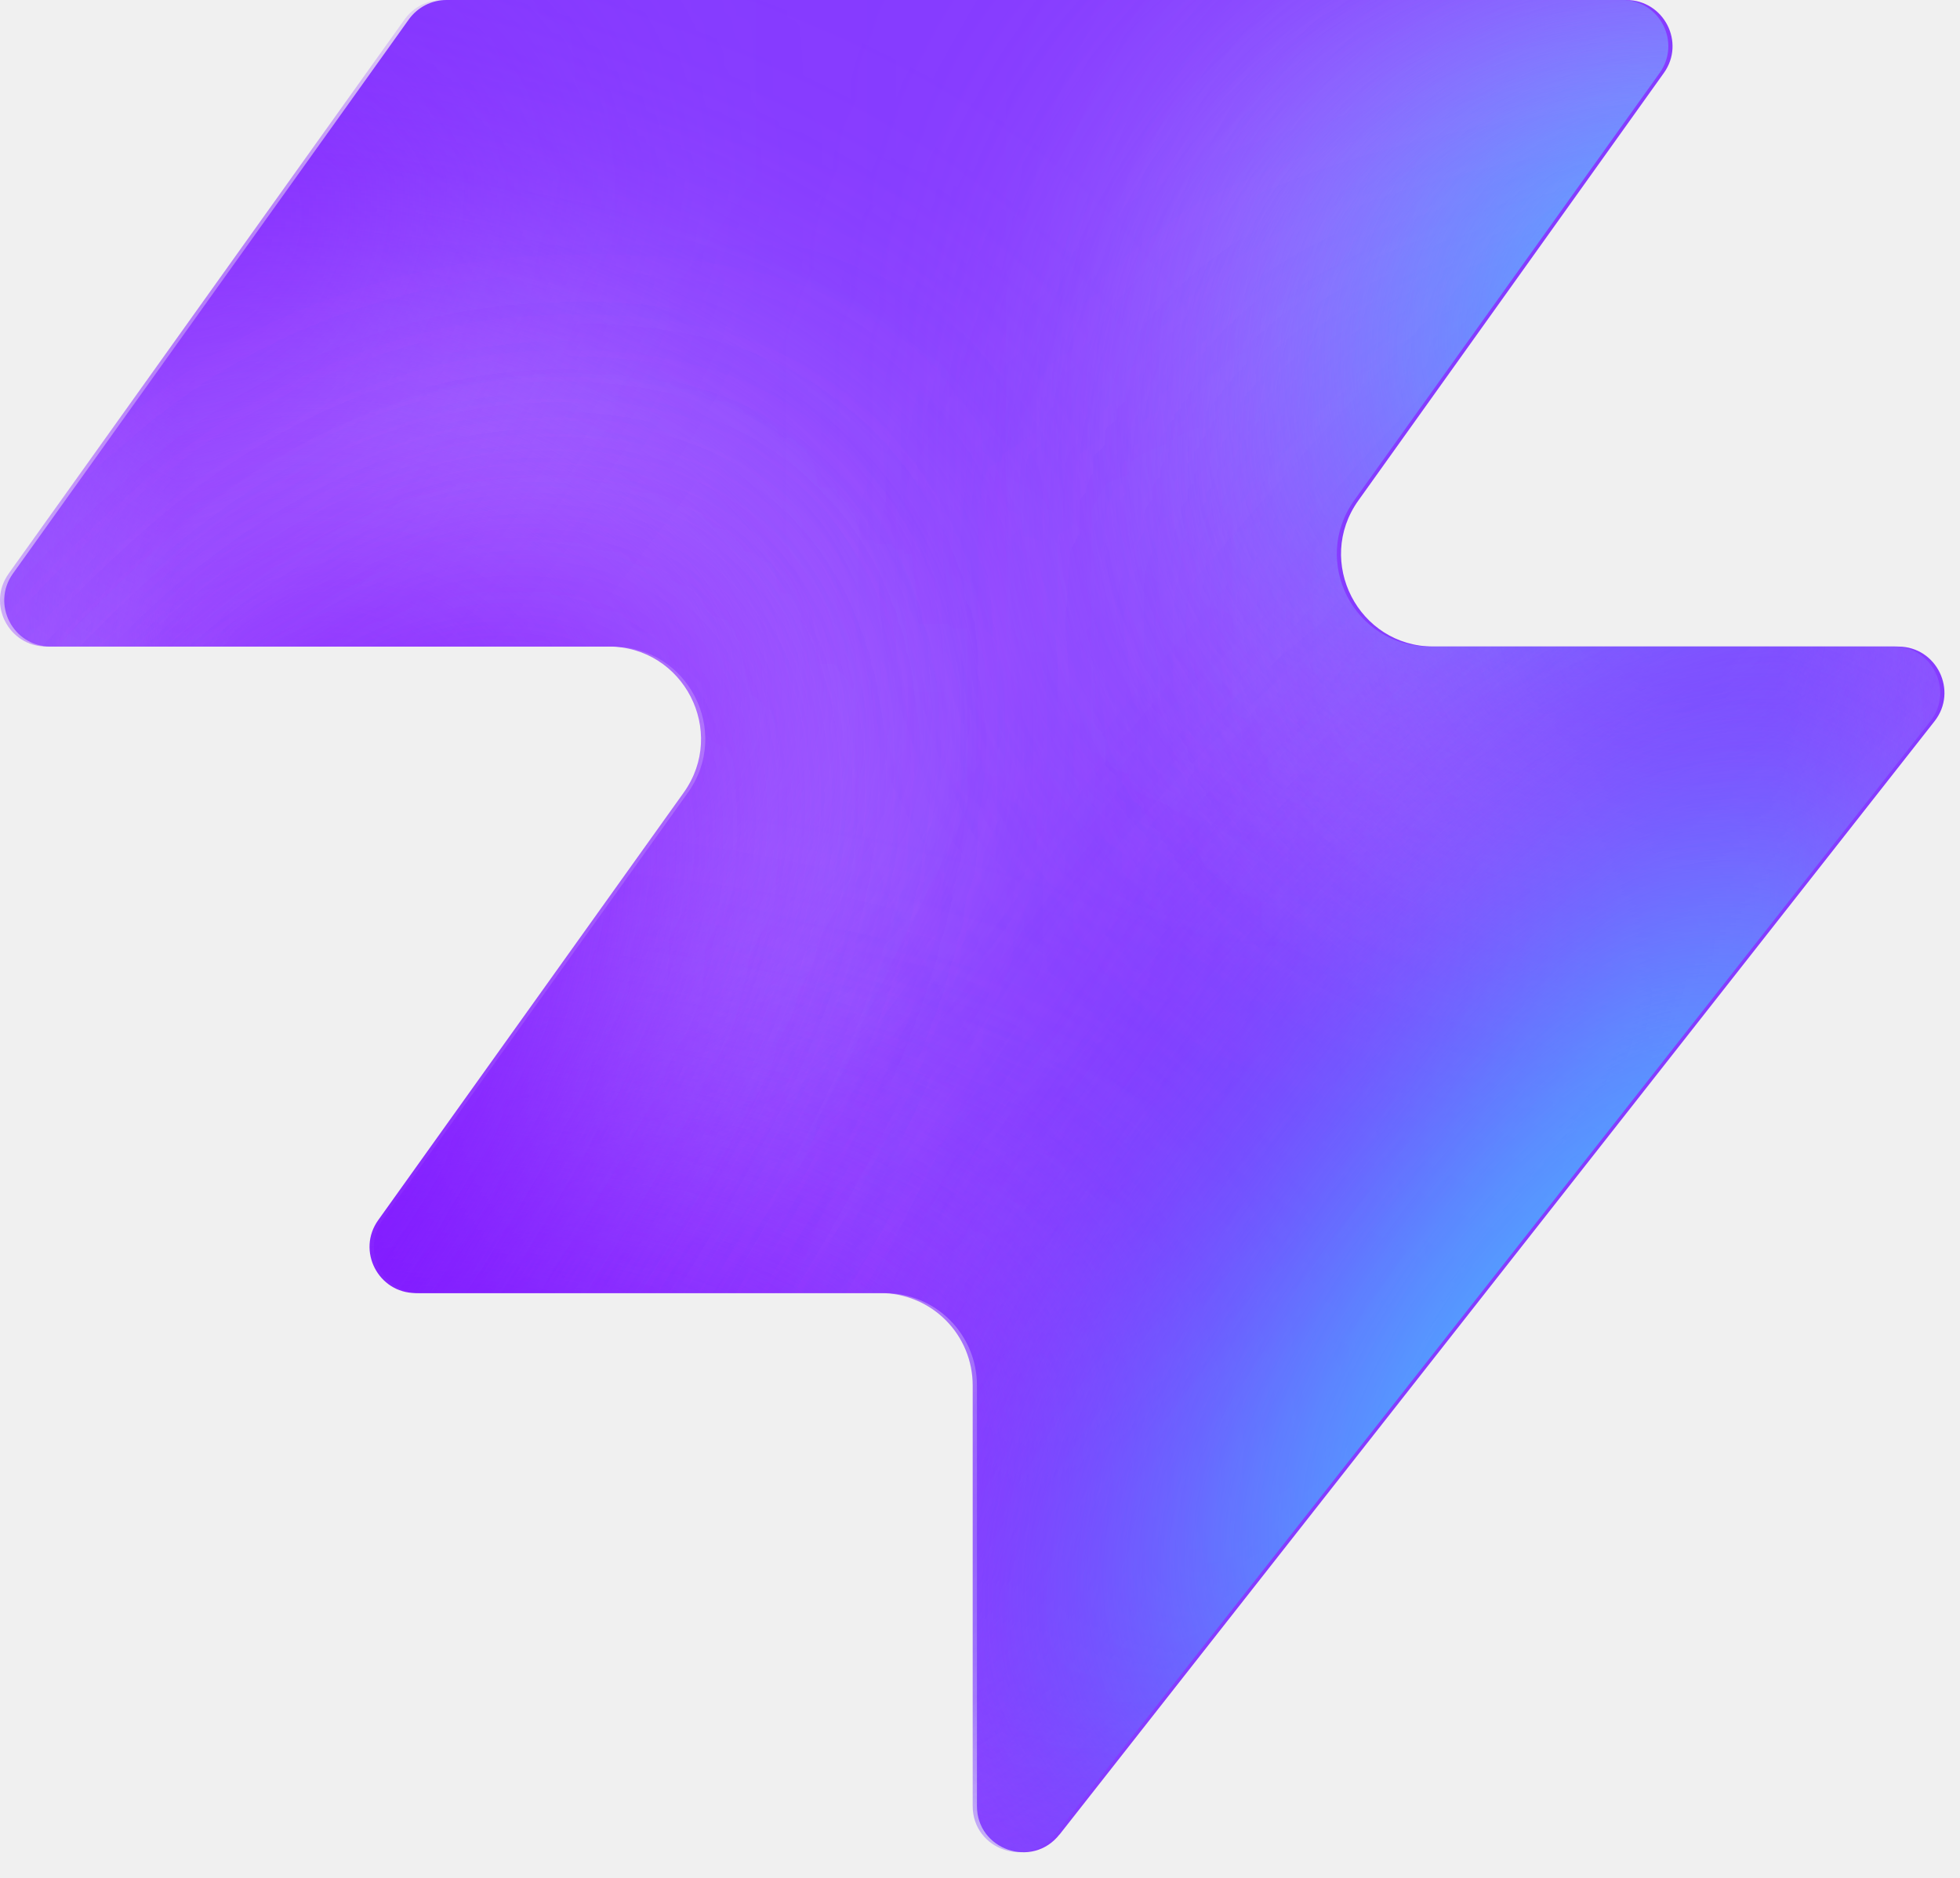
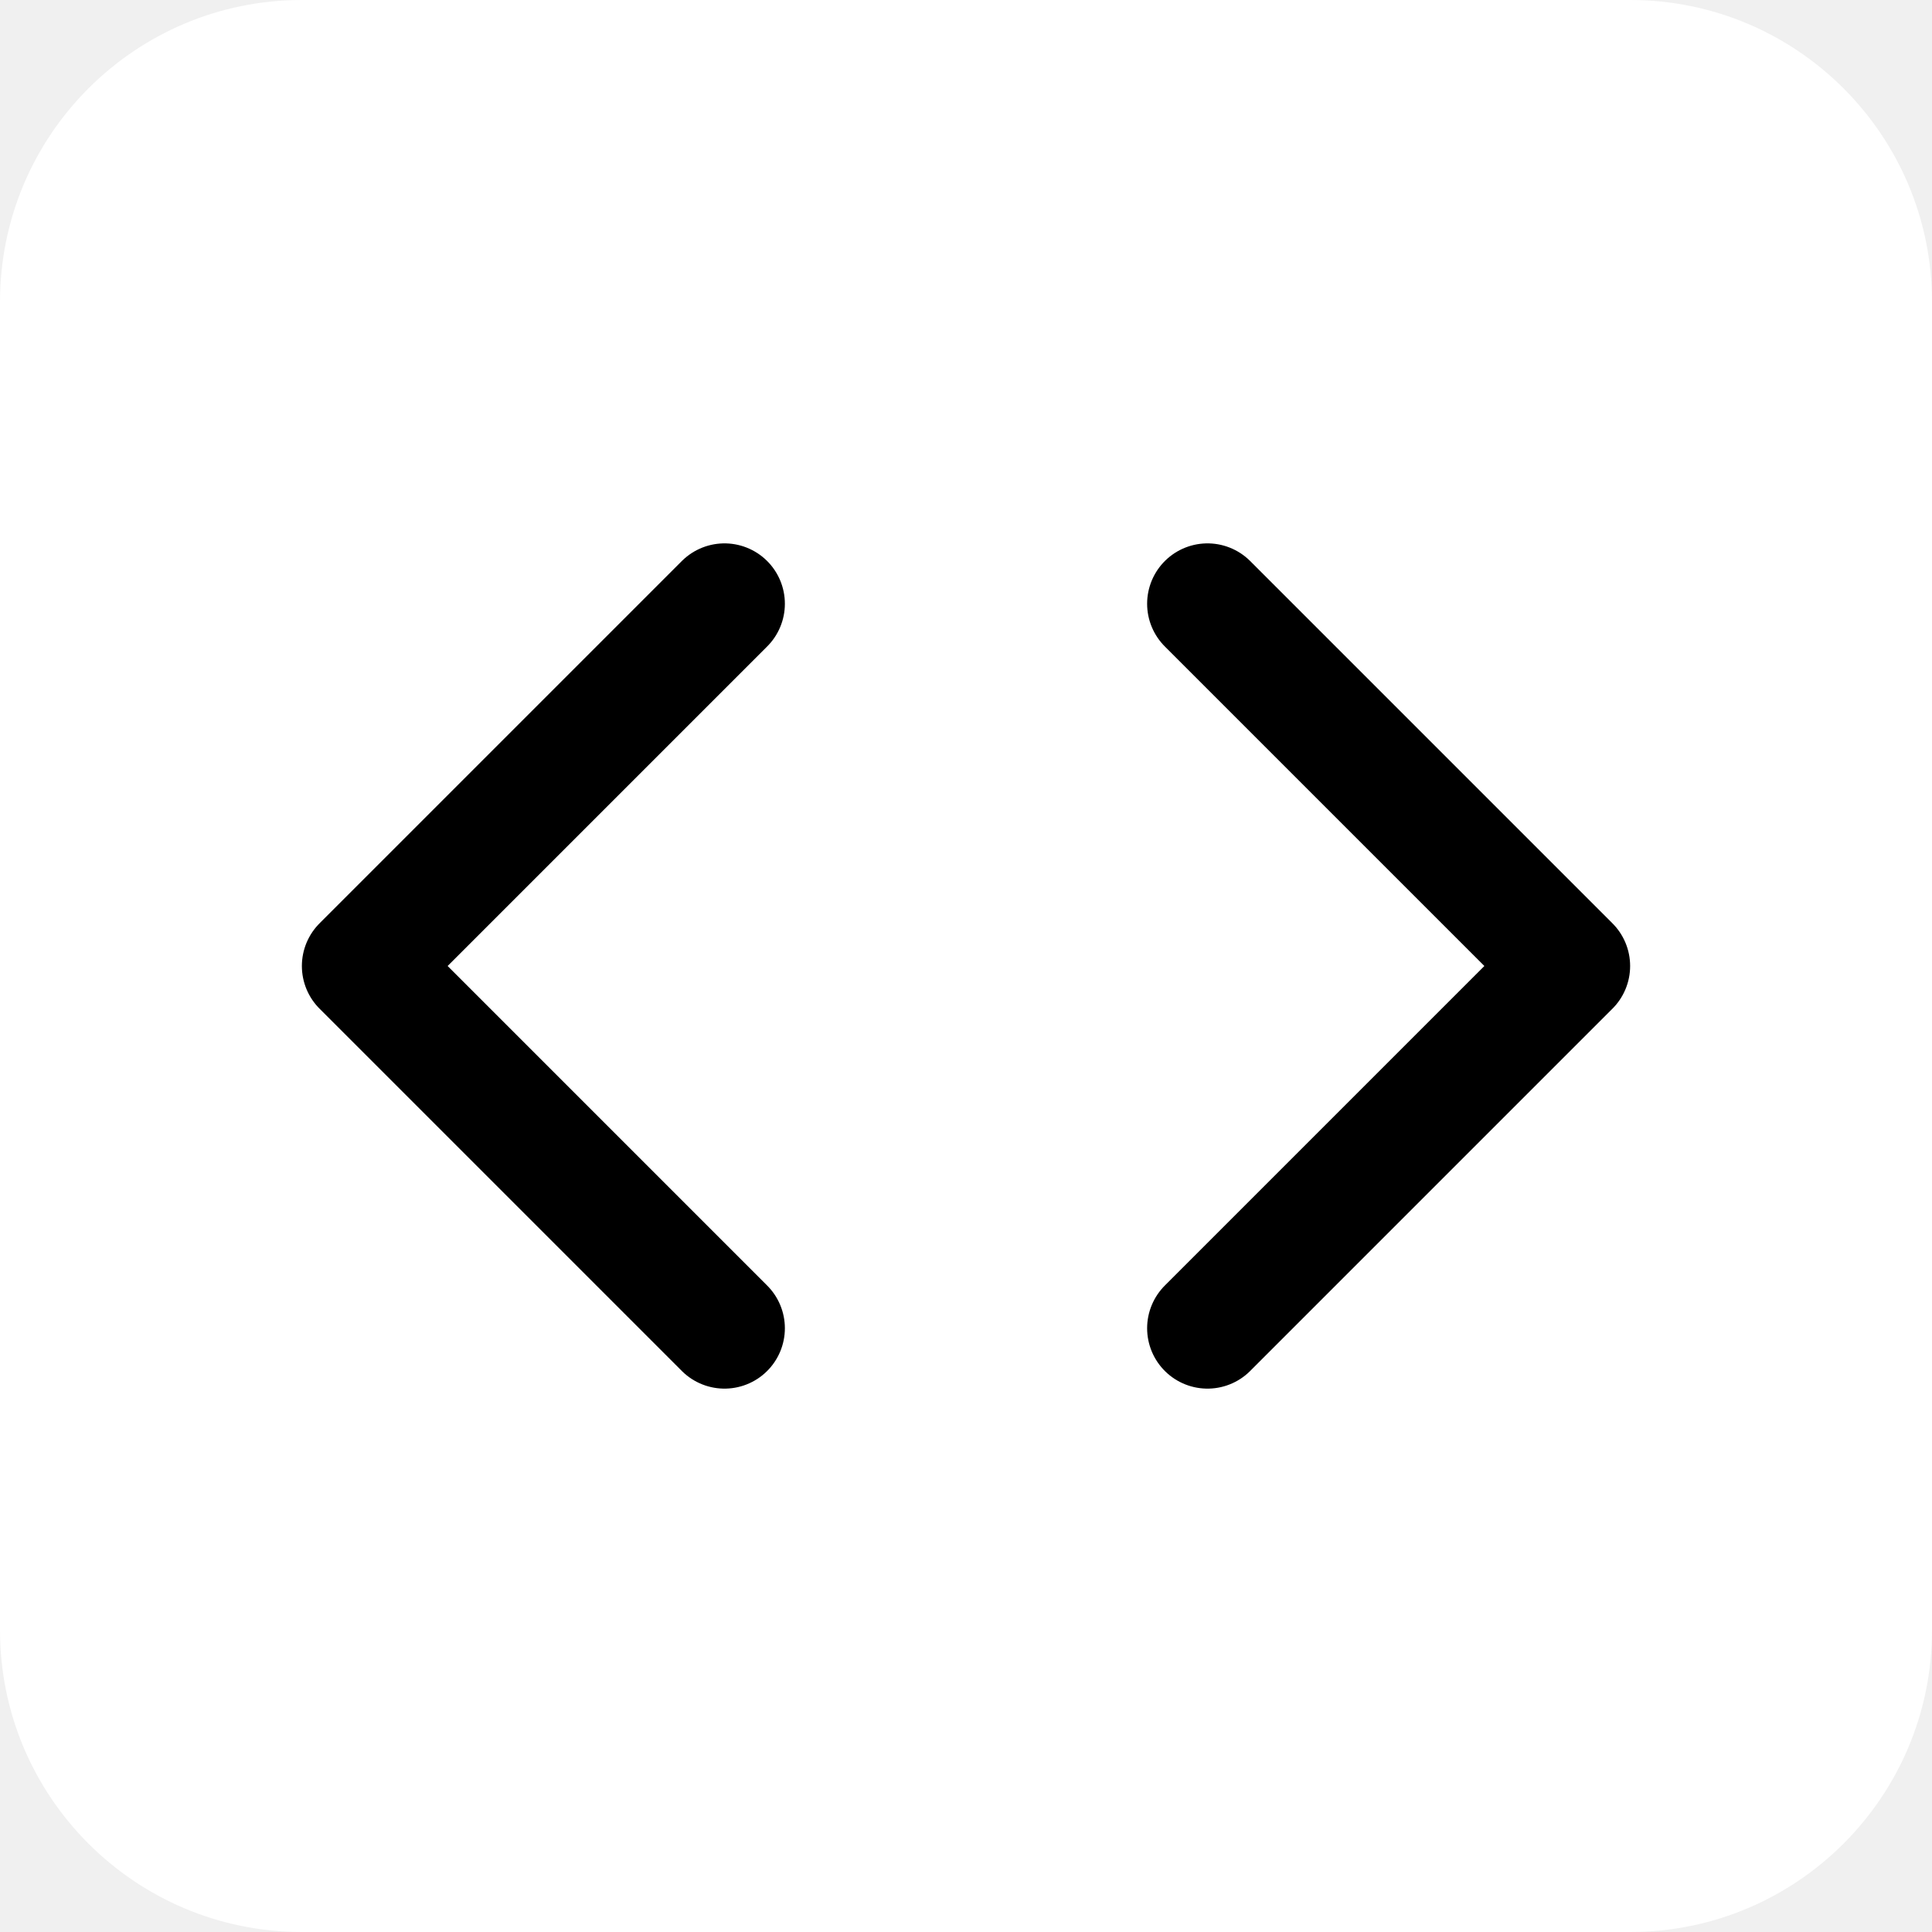
- <svg xmlns="http://www.w3.org/2000/svg" width="48" height="46" fill="none" viewBox="0 0 48 46">
-   <path fill="#863bff" d="M25.946 44.938c-.664.845-2.021.375-2.021-.698V33.937a2.26 2.26 0 0 0-2.262-2.262H10.287c-.92 0-1.456-1.04-.92-1.788l7.48-10.471c1.07-1.497 0-3.578-1.842-3.578H1.237c-.92 0-1.456-1.04-.92-1.788L10.013.474c.214-.297.556-.474.92-.474h28.894c.92 0 1.456 1.04.92 1.788l-7.48 10.471c-1.07 1.498 0 3.579 1.842 3.579h11.377c.943 0 1.473 1.088.89 1.83L25.947 44.94z" style="fill:#863bff;fill:color(display-p3 .525 .23 1);fill-opacity:1" />
-   <mask id="a" width="48" height="46" x="0" y="0" maskUnits="userSpaceOnUse" style="mask-type:alpha">
-     <path fill="#000" d="M25.842 44.938c-.664.844-2.021.375-2.021-.698V33.937a2.26 2.26 0 0 0-2.262-2.262H10.183c-.92 0-1.456-1.04-.92-1.788l7.48-10.471c1.07-1.498 0-3.579-1.842-3.579H1.133c-.92 0-1.456-1.04-.92-1.787L9.91.473c.214-.297.556-.474.92-.474h28.894c.92 0 1.456 1.04.92 1.788l-7.48 10.471c-1.07 1.498 0 3.578 1.842 3.578h11.377c.943 0 1.473 1.088.89 1.832L25.843 44.94z" style="fill:#000;fill-opacity:1" />
-   </mask>
-   <g mask="url(#a)">
-     <g filter="url(#b)">
-       <ellipse cx="5.508" cy="14.704" fill="#ede6ff" rx="5.508" ry="14.704" style="fill:#ede6ff;fill:color(display-p3 .927 .903 1);fill-opacity:1" transform="matrix(.00324 1 1 -.00324 -4.47 31.516)" />
-     </g>
-     <g filter="url(#c)">
-       <ellipse cx="10.399" cy="29.851" fill="#ede6ff" rx="10.399" ry="29.851" style="fill:#ede6ff;fill:color(display-p3 .927 .903 1);fill-opacity:1" transform="matrix(.00324 1 1 -.00324 -39.328 7.883)" />
-     </g>
-     <g filter="url(#d)">
-       <ellipse cx="5.508" cy="30.487" fill="#7e14ff" rx="5.508" ry="30.487" style="fill:#7e14ff;fill:color(display-p3 .492 .077 1);fill-opacity:1" transform="rotate(89.814 -25.913 -14.639)scale(1 -1)" />
-     </g>
-     <g filter="url(#e)">
-       <ellipse cx="5.508" cy="30.599" fill="#7e14ff" rx="5.508" ry="30.599" style="fill:#7e14ff;fill:color(display-p3 .492 .077 1);fill-opacity:1" transform="rotate(89.814 -32.644 -3.334)scale(1 -1)" />
-     </g>
-     <g filter="url(#f)">
-       <ellipse cx="5.508" cy="30.599" fill="#7e14ff" rx="5.508" ry="30.599" style="fill:#7e14ff;fill:color(display-p3 .492 .077 1);fill-opacity:1" transform="matrix(.00324 1 1 -.00324 -34.34 30.47)" />
-     </g>
-     <g filter="url(#g)">
-       <ellipse cx="14.072" cy="22.078" fill="#ede6ff" rx="14.072" ry="22.078" style="fill:#ede6ff;fill:color(display-p3 .927 .903 1);fill-opacity:1" transform="rotate(93.35 24.506 48.493)scale(-1 1)" />
-     </g>
-     <g filter="url(#h)">
-       <ellipse cx="3.47" cy="21.501" fill="#7e14ff" rx="3.47" ry="21.501" style="fill:#7e14ff;fill:color(display-p3 .492 .077 1);fill-opacity:1" transform="rotate(89.009 28.708 47.59)scale(-1 1)" />
-     </g>
-     <g filter="url(#i)">
-       <ellipse cx="3.47" cy="21.501" fill="#7e14ff" rx="3.47" ry="21.501" style="fill:#7e14ff;fill:color(display-p3 .492 .077 1);fill-opacity:1" transform="rotate(89.009 28.708 47.59)scale(-1 1)" />
-     </g>
-     <g filter="url(#j)">
-       <ellipse cx=".387" cy="8.972" fill="#7e14ff" rx="4.407" ry="29.108" style="fill:#7e14ff;fill:color(display-p3 .492 .077 1);fill-opacity:1" transform="rotate(39.51 .387 8.972)" />
-     </g>
-     <g filter="url(#k)">
-       <ellipse cx="47.523" cy="-6.092" fill="#7e14ff" rx="4.407" ry="29.108" style="fill:#7e14ff;fill:color(display-p3 .492 .077 1);fill-opacity:1" transform="rotate(37.892 47.523 -6.092)" />
-     </g>
-     <g filter="url(#l)">
-       <ellipse cx="41.412" cy="6.333" fill="#47bfff" rx="5.971" ry="9.665" style="fill:#47bfff;fill:color(display-p3 .28 .748 1);fill-opacity:1" transform="rotate(37.892 41.412 6.333)" />
-     </g>
-     <g filter="url(#m)">
-       <ellipse cx="-1.879" cy="38.332" fill="#7e14ff" rx="4.407" ry="29.108" style="fill:#7e14ff;fill:color(display-p3 .492 .077 1);fill-opacity:1" transform="rotate(37.892 -1.88 38.332)" />
-     </g>
-     <g filter="url(#n)">
-       <ellipse cx="-1.879" cy="38.332" fill="#7e14ff" rx="4.407" ry="29.108" style="fill:#7e14ff;fill:color(display-p3 .492 .077 1);fill-opacity:1" transform="rotate(37.892 -1.88 38.332)" />
-     </g>
-     <g filter="url(#o)">
-       <ellipse cx="35.651" cy="29.907" fill="#7e14ff" rx="4.407" ry="29.108" style="fill:#7e14ff;fill:color(display-p3 .492 .077 1);fill-opacity:1" transform="rotate(37.892 35.651 29.907)" />
-     </g>
-     <g filter="url(#p)">
-       <ellipse cx="38.418" cy="32.4" fill="#47bfff" rx="5.971" ry="15.297" style="fill:#47bfff;fill:color(display-p3 .28 .748 1);fill-opacity:1" transform="rotate(37.892 38.418 32.4)" />
-     </g>
-   </g>
-   <defs>
-     <filter id="b" width="60.045" height="41.654" x="-19.77" y="16.149" color-interpolation-filters="sRGB" filterUnits="userSpaceOnUse">
-       <feFlood flood-opacity="0" result="BackgroundImageFix" />
-       <feBlend in="SourceGraphic" in2="BackgroundImageFix" result="shape" />
-       <feGaussianBlur result="effect1_foregroundBlur_2002_17158" stdDeviation="7.659" />
-     </filter>
-     <filter id="c" width="90.34" height="51.437" x="-54.613" y="-7.533" color-interpolation-filters="sRGB" filterUnits="userSpaceOnUse">
-       <feFlood flood-opacity="0" result="BackgroundImageFix" />
-       <feBlend in="SourceGraphic" in2="BackgroundImageFix" result="shape" />
-       <feGaussianBlur result="effect1_foregroundBlur_2002_17158" stdDeviation="7.659" />
-     </filter>
-     <filter id="d" width="79.355" height="29.4" x="-49.64" y="2.03" color-interpolation-filters="sRGB" filterUnits="userSpaceOnUse">
-       <feFlood flood-opacity="0" result="BackgroundImageFix" />
-       <feBlend in="SourceGraphic" in2="BackgroundImageFix" result="shape" />
-       <feGaussianBlur result="effect1_foregroundBlur_2002_17158" stdDeviation="4.596" />
-     </filter>
-     <filter id="e" width="79.579" height="29.4" x="-45.045" y="20.029" color-interpolation-filters="sRGB" filterUnits="userSpaceOnUse">
-       <feFlood flood-opacity="0" result="BackgroundImageFix" />
-       <feBlend in="SourceGraphic" in2="BackgroundImageFix" result="shape" />
-       <feGaussianBlur result="effect1_foregroundBlur_2002_17158" stdDeviation="4.596" />
-     </filter>
-     <filter id="f" width="79.579" height="29.4" x="-43.513" y="21.178" color-interpolation-filters="sRGB" filterUnits="userSpaceOnUse">
-       <feFlood flood-opacity="0" result="BackgroundImageFix" />
-       <feBlend in="SourceGraphic" in2="BackgroundImageFix" result="shape" />
-       <feGaussianBlur result="effect1_foregroundBlur_2002_17158" stdDeviation="4.596" />
-     </filter>
-     <filter id="g" width="74.749" height="58.852" x="15.756" y="-17.901" color-interpolation-filters="sRGB" filterUnits="userSpaceOnUse">
-       <feFlood flood-opacity="0" result="BackgroundImageFix" />
-       <feBlend in="SourceGraphic" in2="BackgroundImageFix" result="shape" />
-       <feGaussianBlur result="effect1_foregroundBlur_2002_17158" stdDeviation="7.659" />
-     </filter>
-     <filter id="h" width="61.377" height="25.362" x="23.548" y="2.284" color-interpolation-filters="sRGB" filterUnits="userSpaceOnUse">
-       <feFlood flood-opacity="0" result="BackgroundImageFix" />
-       <feBlend in="SourceGraphic" in2="BackgroundImageFix" result="shape" />
-       <feGaussianBlur result="effect1_foregroundBlur_2002_17158" stdDeviation="4.596" />
-     </filter>
-     <filter id="i" width="61.377" height="25.362" x="23.548" y="2.284" color-interpolation-filters="sRGB" filterUnits="userSpaceOnUse">
-       <feFlood flood-opacity="0" result="BackgroundImageFix" />
-       <feBlend in="SourceGraphic" in2="BackgroundImageFix" result="shape" />
-       <feGaussianBlur result="effect1_foregroundBlur_2002_17158" stdDeviation="4.596" />
-     </filter>
-     <filter id="j" width="56.045" height="63.649" x="-27.636" y="-22.853" color-interpolation-filters="sRGB" filterUnits="userSpaceOnUse">
-       <feFlood flood-opacity="0" result="BackgroundImageFix" />
-       <feBlend in="SourceGraphic" in2="BackgroundImageFix" result="shape" />
-       <feGaussianBlur result="effect1_foregroundBlur_2002_17158" stdDeviation="4.596" />
-     </filter>
-     <filter id="k" width="54.814" height="64.646" x="20.116" y="-38.415" color-interpolation-filters="sRGB" filterUnits="userSpaceOnUse">
-       <feFlood flood-opacity="0" result="BackgroundImageFix" />
-       <feBlend in="SourceGraphic" in2="BackgroundImageFix" result="shape" />
-       <feGaussianBlur result="effect1_foregroundBlur_2002_17158" stdDeviation="4.596" />
-     </filter>
-     <filter id="l" width="33.541" height="35.313" x="24.641" y="-11.323" color-interpolation-filters="sRGB" filterUnits="userSpaceOnUse">
-       <feFlood flood-opacity="0" result="BackgroundImageFix" />
-       <feBlend in="SourceGraphic" in2="BackgroundImageFix" result="shape" />
-       <feGaussianBlur result="effect1_foregroundBlur_2002_17158" stdDeviation="4.596" />
-     </filter>
-     <filter id="m" width="54.814" height="64.646" x="-29.286" y="6.009" color-interpolation-filters="sRGB" filterUnits="userSpaceOnUse">
-       <feFlood flood-opacity="0" result="BackgroundImageFix" />
-       <feBlend in="SourceGraphic" in2="BackgroundImageFix" result="shape" />
-       <feGaussianBlur result="effect1_foregroundBlur_2002_17158" stdDeviation="4.596" />
-     </filter>
-     <filter id="n" width="54.814" height="64.646" x="-29.286" y="6.009" color-interpolation-filters="sRGB" filterUnits="userSpaceOnUse">
-       <feFlood flood-opacity="0" result="BackgroundImageFix" />
-       <feBlend in="SourceGraphic" in2="BackgroundImageFix" result="shape" />
-       <feGaussianBlur result="effect1_foregroundBlur_2002_17158" stdDeviation="4.596" />
-     </filter>
-     <filter id="o" width="54.814" height="64.646" x="8.244" y="-2.416" color-interpolation-filters="sRGB" filterUnits="userSpaceOnUse">
-       <feFlood flood-opacity="0" result="BackgroundImageFix" />
-       <feBlend in="SourceGraphic" in2="BackgroundImageFix" result="shape" />
-       <feGaussianBlur result="effect1_foregroundBlur_2002_17158" stdDeviation="4.596" />
-     </filter>
-     <filter id="p" width="39.409" height="43.623" x="18.713" y="10.588" color-interpolation-filters="sRGB" filterUnits="userSpaceOnUse">
-       <feFlood flood-opacity="0" result="BackgroundImageFix" />
-       <feBlend in="SourceGraphic" in2="BackgroundImageFix" result="shape" />
-       <feGaussianBlur result="effect1_foregroundBlur_2002_17158" stdDeviation="4.596" />
-     </filter>
-   </defs>
+ <svg xmlns="http://www.w3.org/2000/svg" width="64" height="64" viewBox="0 0 64 64">
+   <rect width="64" height="64" rx="10" fill="white" />
+   <path d="M24 20L12 32L24 44" stroke="black" stroke-width="4" fill="none" stroke-linecap="round" stroke-linejoin="round" />
+   <path d="M40 20L52 32L40 44" stroke="black" stroke-width="4" fill="none" stroke-linecap="round" stroke-linejoin="round" />
</svg>
